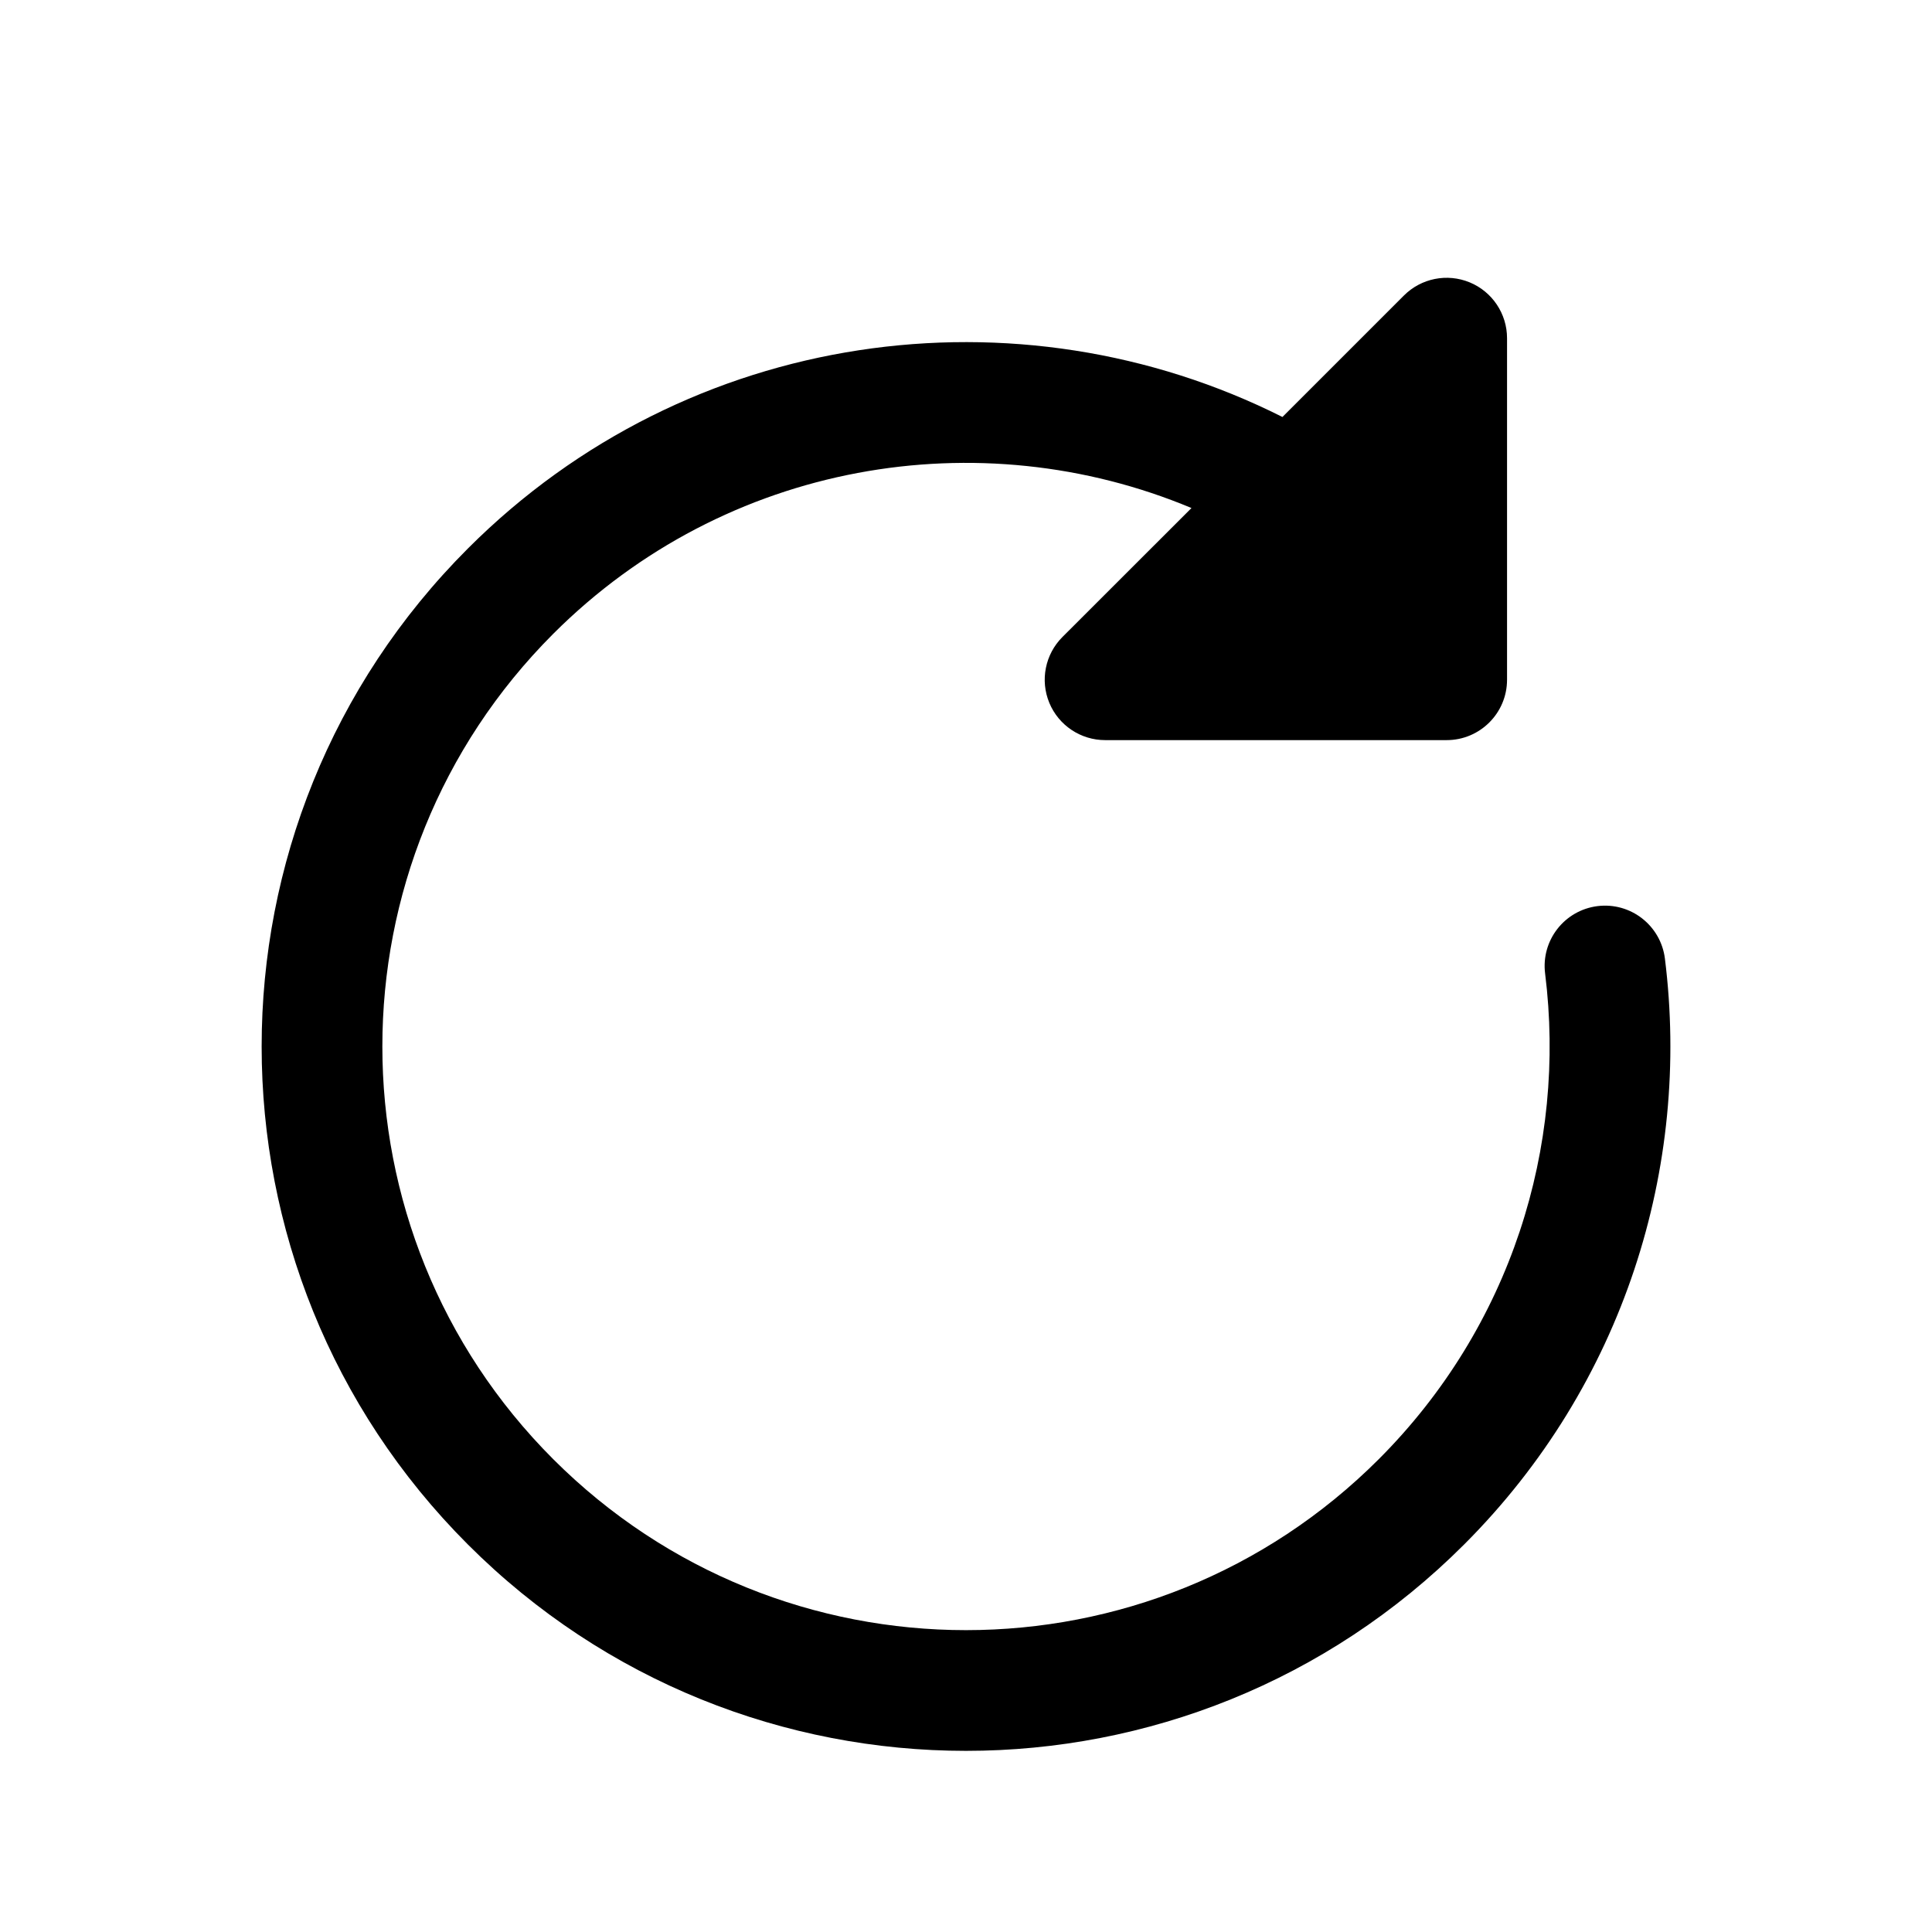
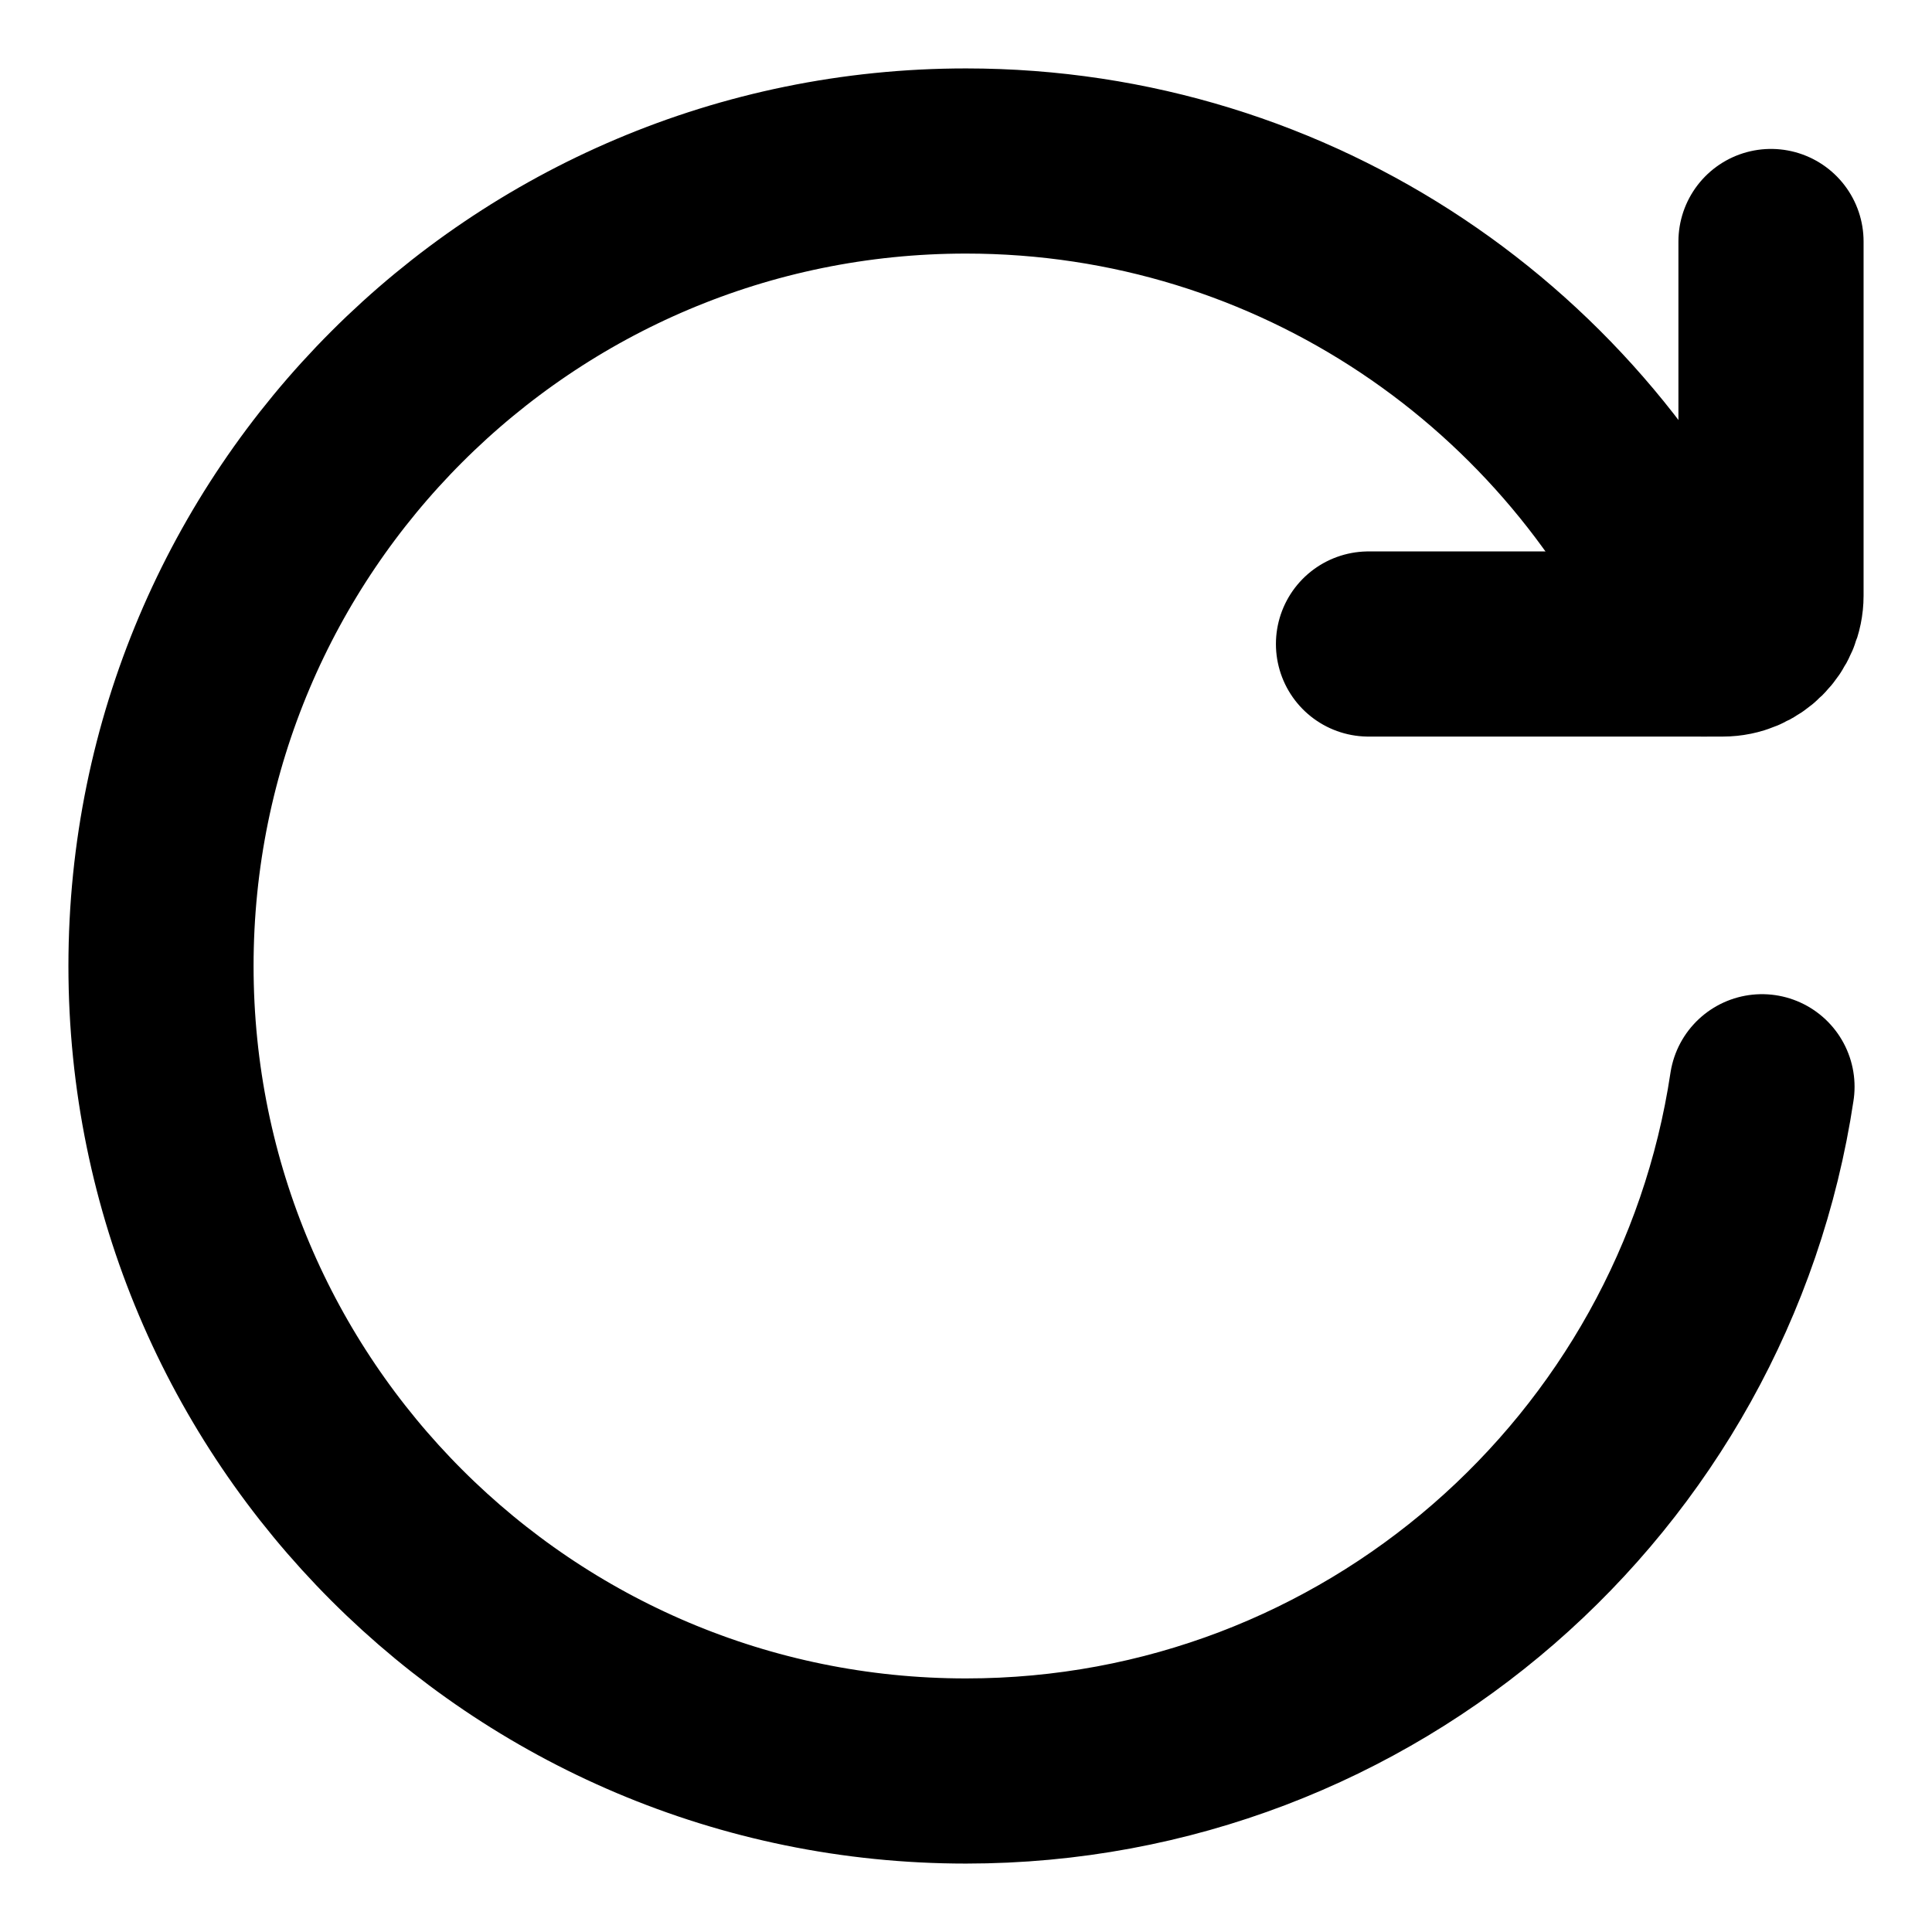
- <svg xmlns="http://www.w3.org/2000/svg" width="24" height="24" viewBox="0 0 24 24" fill="none">
-   <path d="M18.258 3.508C18.538 3.624 18.721 3.898 18.721 4.201V8.444C18.721 8.858 18.385 9.194 17.971 9.194H13.728C13.425 9.194 13.151 9.011 13.035 8.731C12.919 8.451 12.983 8.128 13.198 7.913L14.801 6.311C12.167 5.209 9.016 5.731 6.873 7.873C4.042 10.705 4.042 15.295 6.873 18.127C9.705 20.958 14.295 20.958 17.127 18.127C18.773 16.48 19.462 14.24 19.194 12.094C19.142 11.683 19.433 11.308 19.845 11.256C20.256 11.205 20.63 11.496 20.682 11.907C21.006 14.493 20.175 17.2 18.187 19.187C14.77 22.604 9.23 22.604 5.813 19.187C2.396 15.77 2.396 10.23 5.813 6.813C8.551 4.074 12.652 3.531 15.931 5.18L17.44 3.671C17.655 3.456 17.977 3.392 18.258 3.508Z" fill="#000000" />
+ <svg xmlns="http://www.w3.org/2000/svg" width="24" height="24" stroke-width="2.3" viewBox="0 0 24 24" fill="none">
+   <path d="M21.888 13.5C21.165 18.311 17.013 22 12 22C6.477 22 2 17.523 2 12C2 6.477 6.477 2 12 2C16.101 2 19.625 4.468 21.168 8" stroke="#000000" stroke-linecap="round" stroke-linejoin="round" />
+   <path d="M17 8H21.4C21.731 8 22 7.731 22 7.4V3" stroke="#000000" stroke-linecap="round" stroke-linejoin="round" />
</svg>
